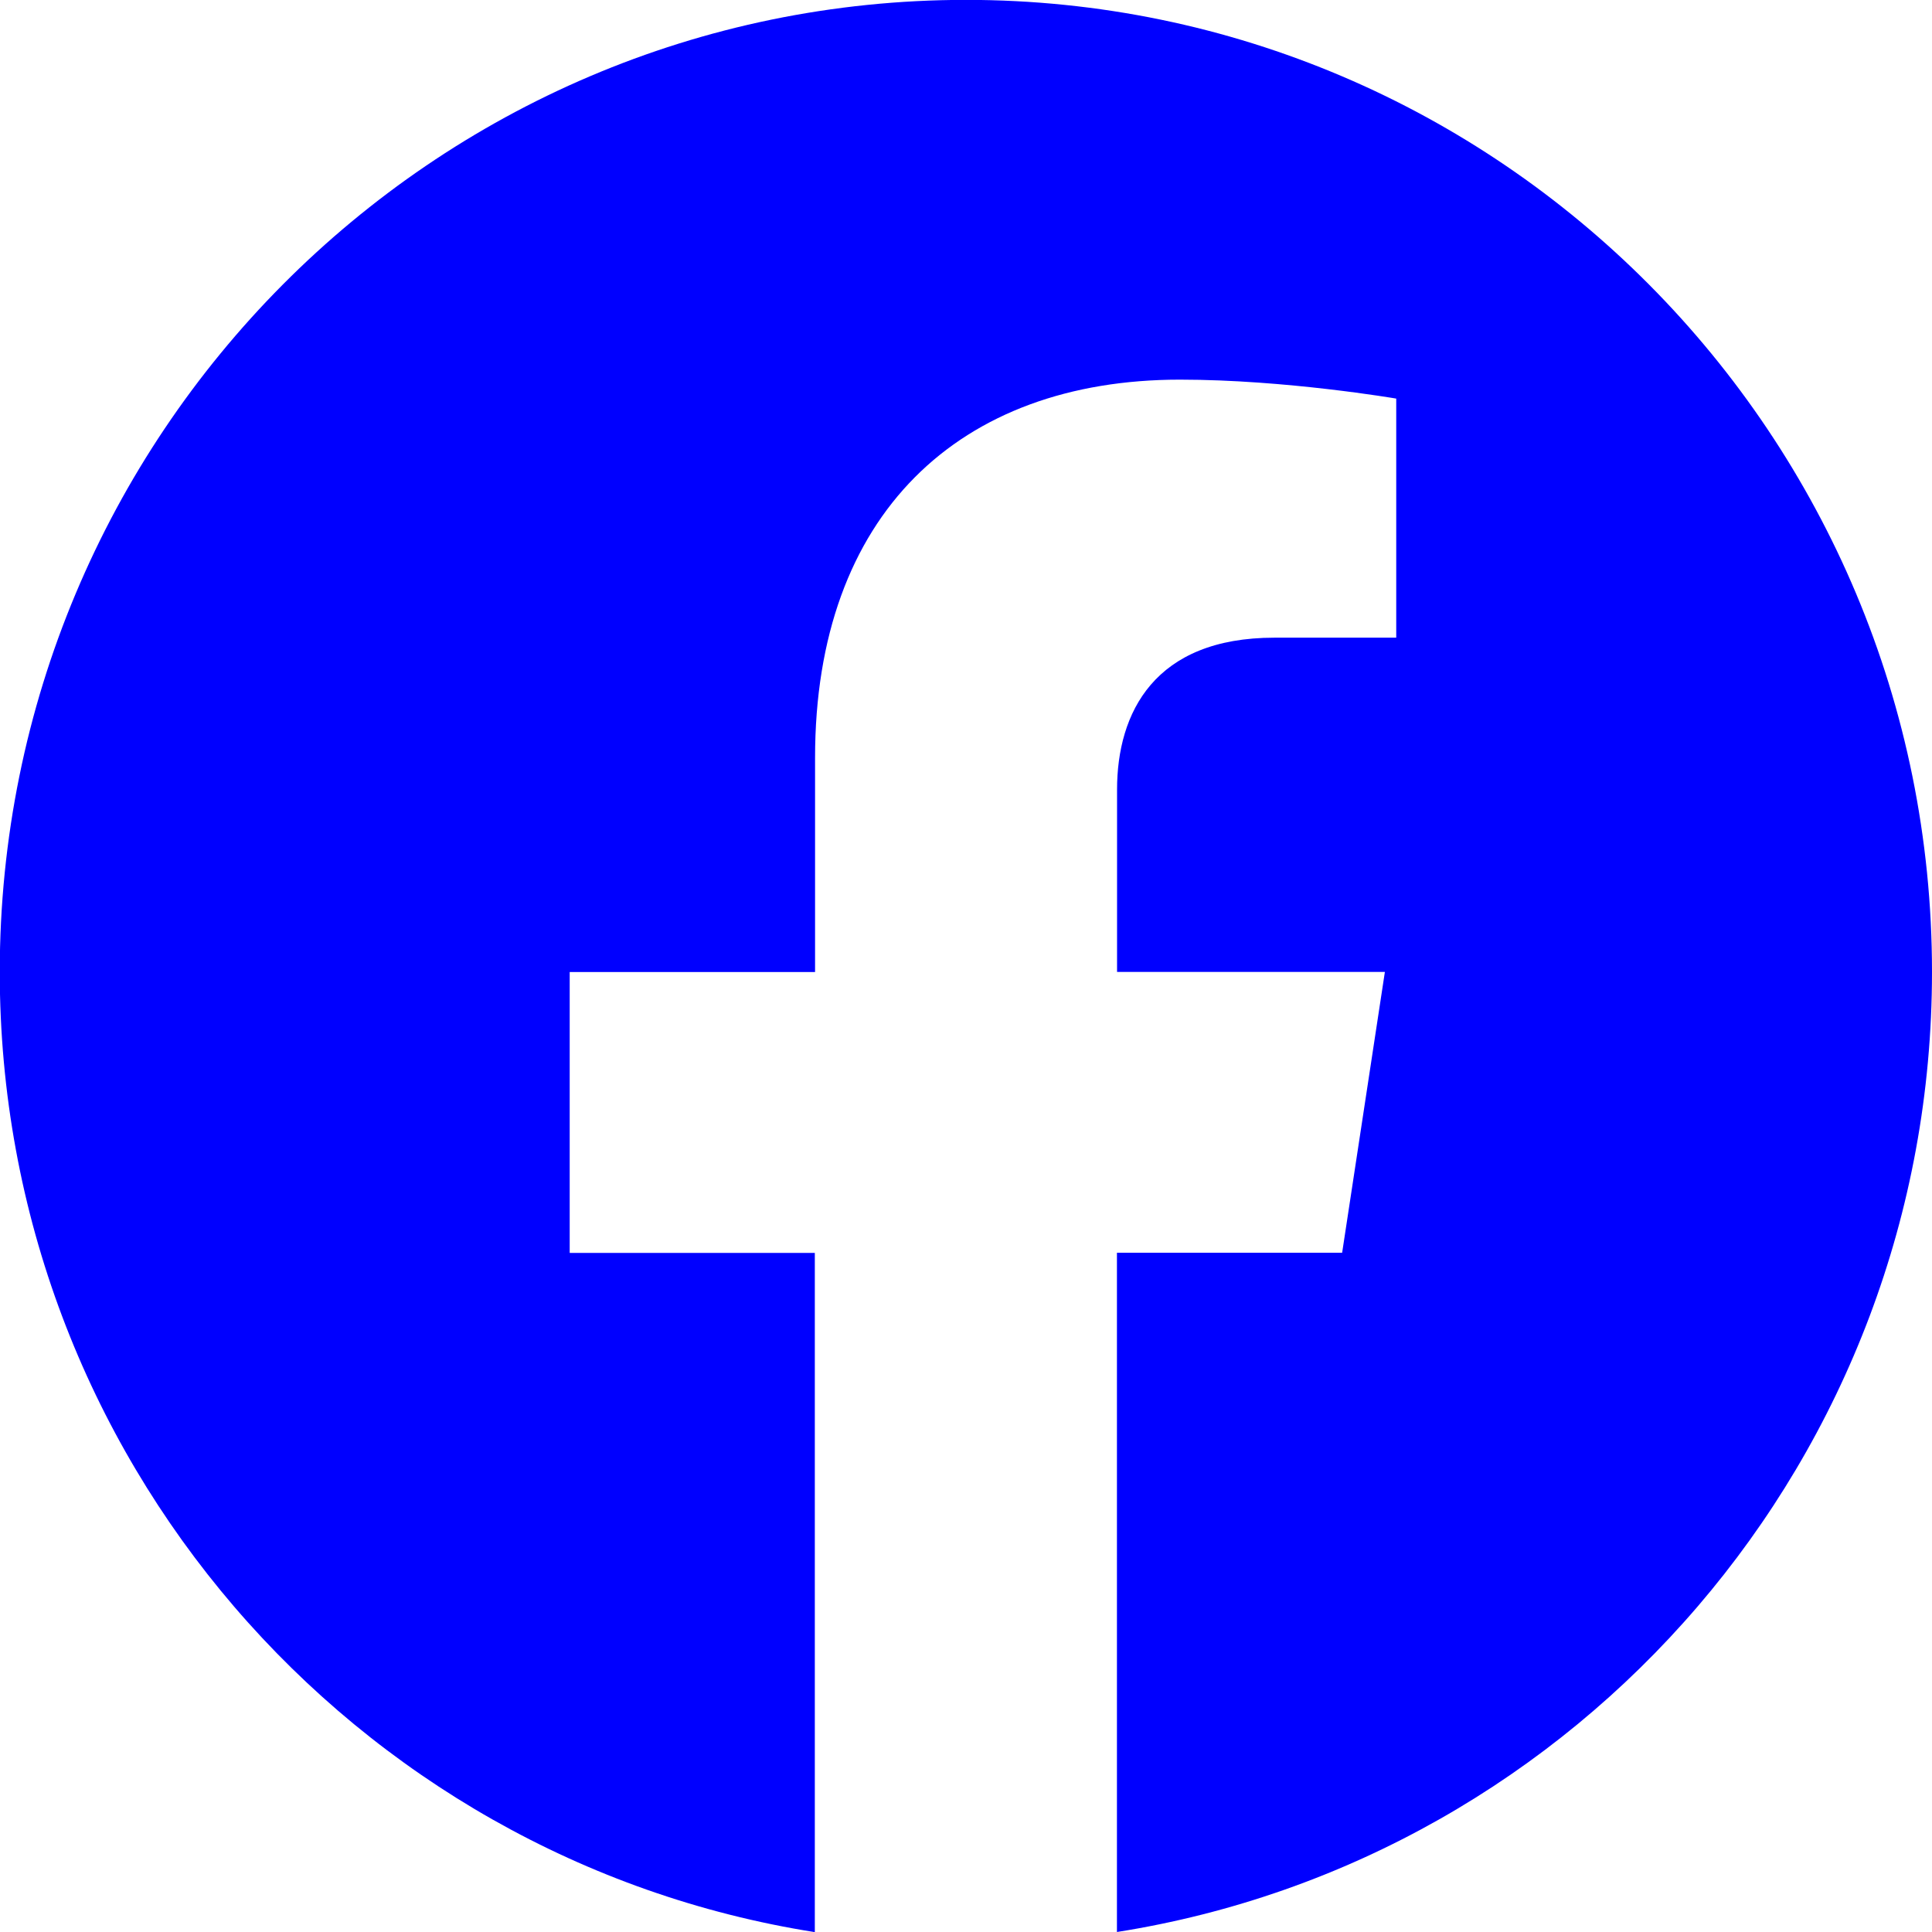
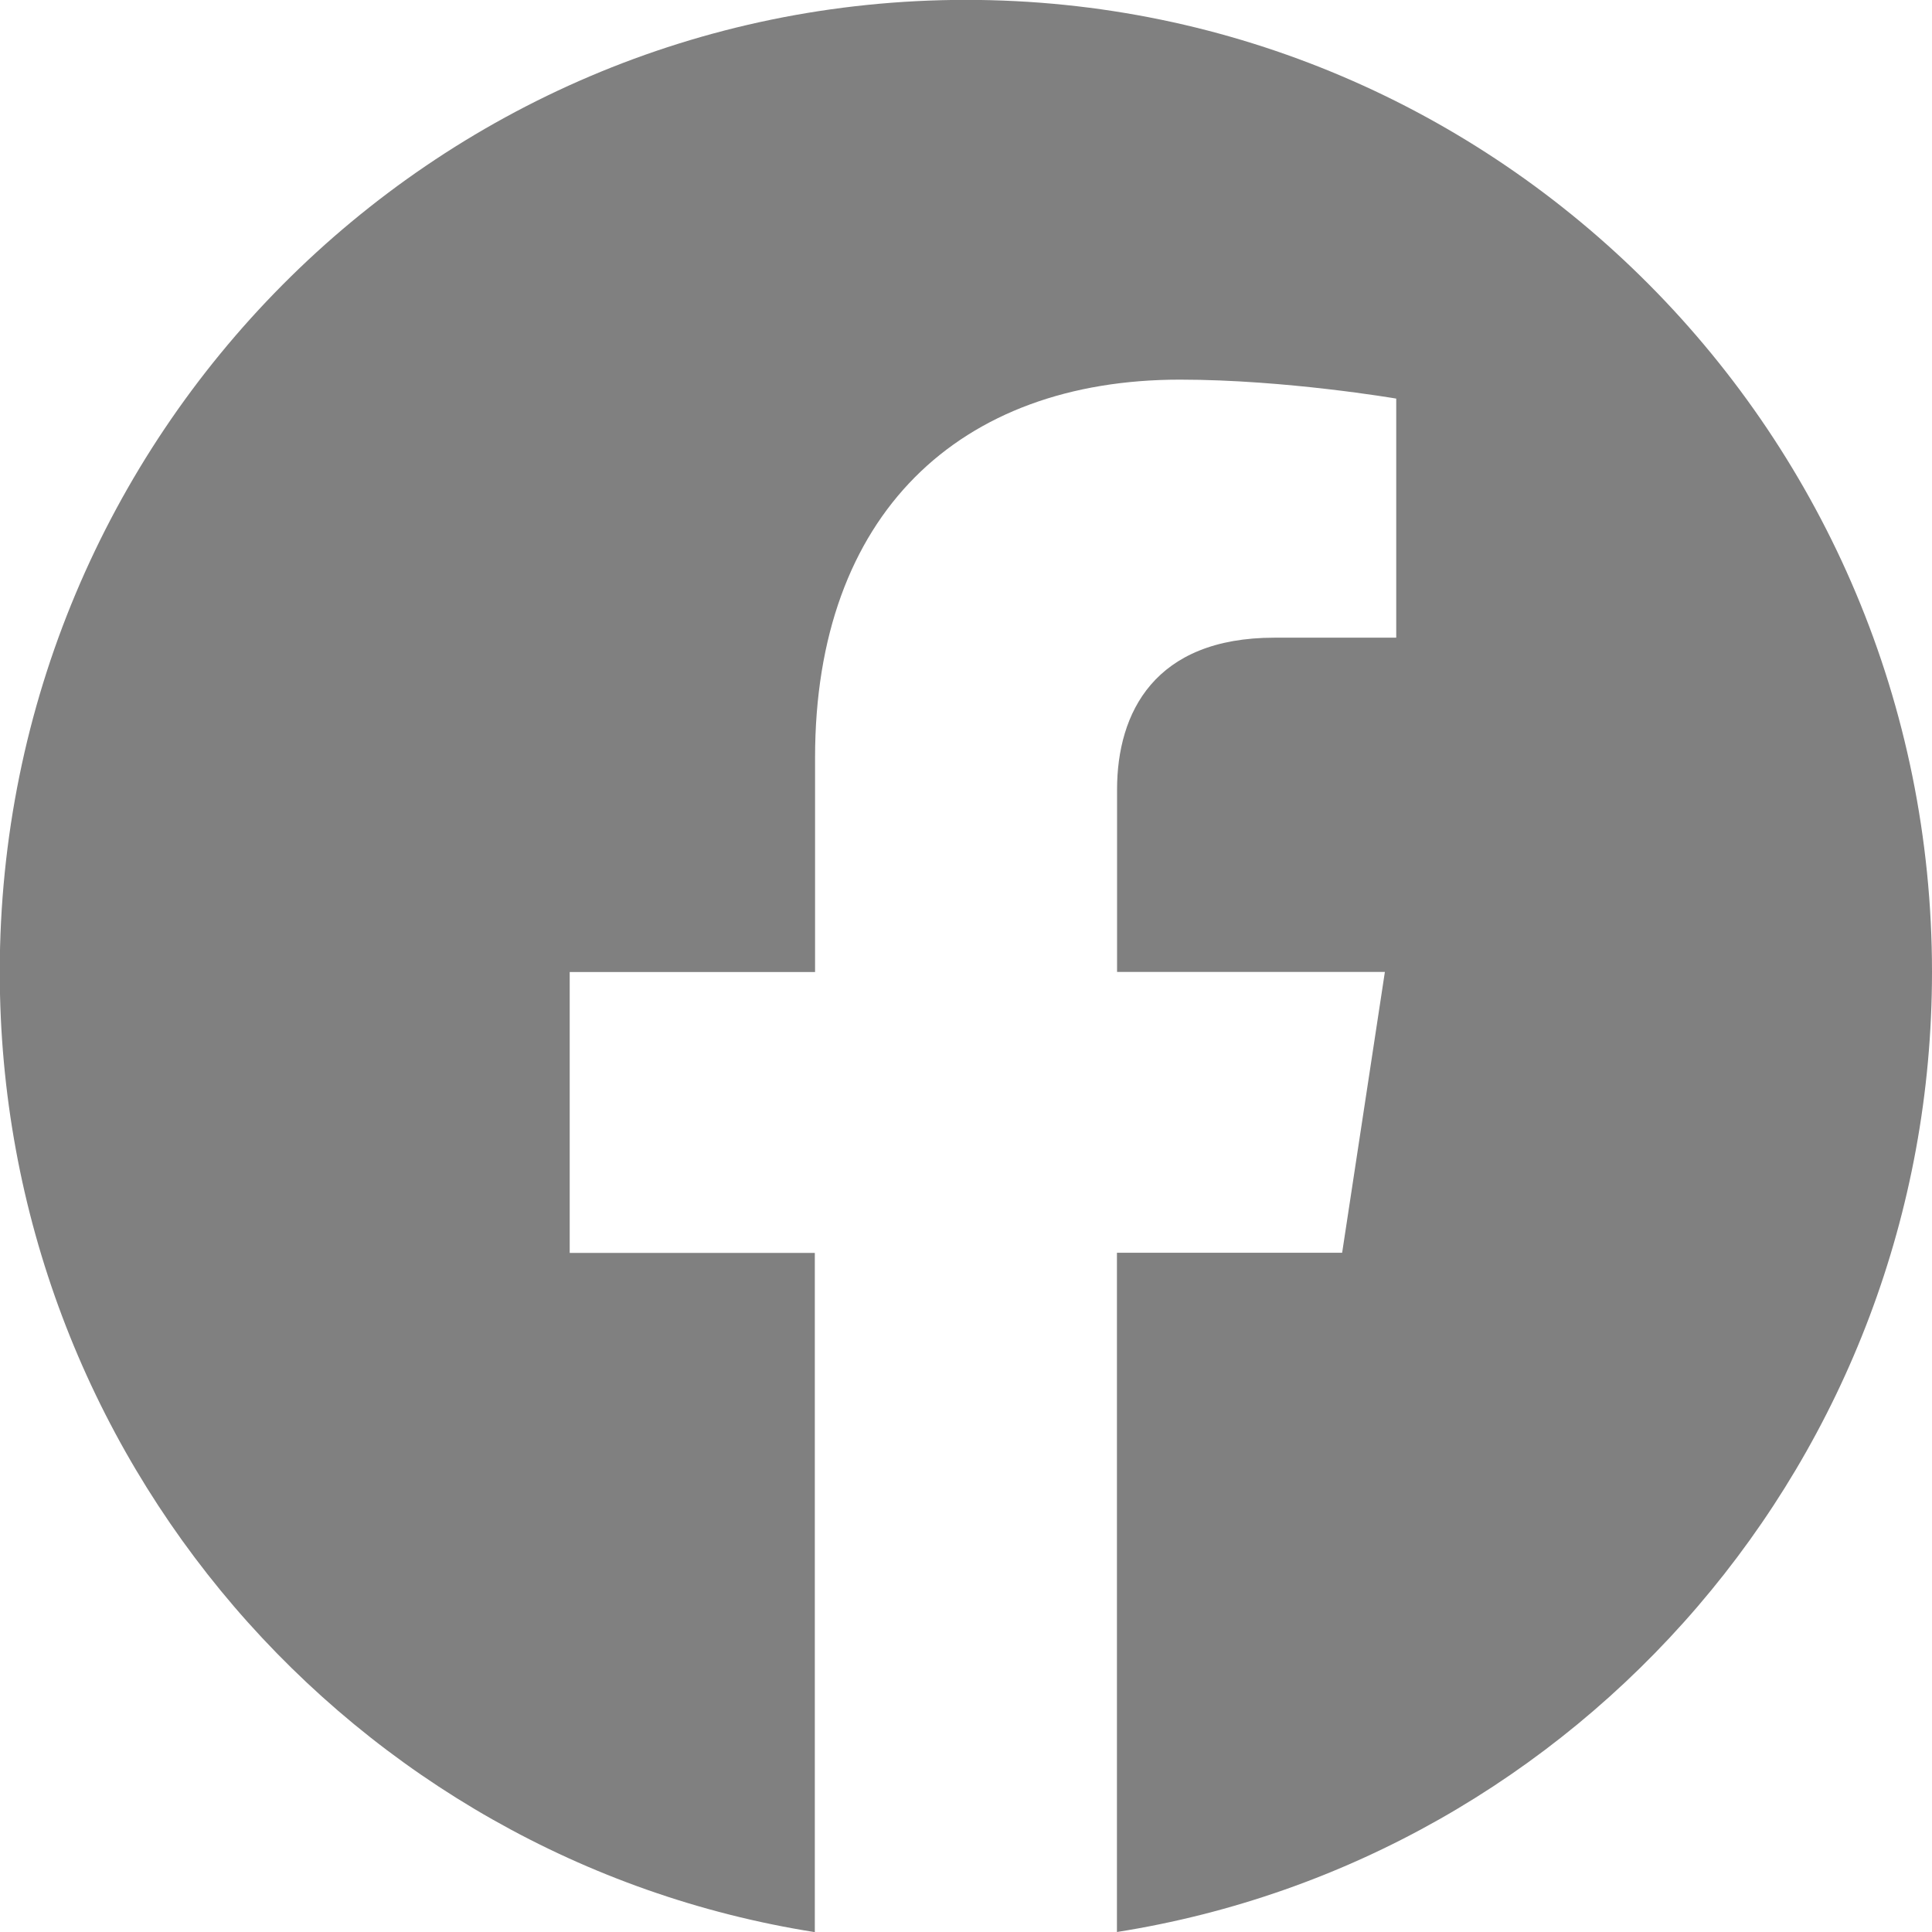
- <svg xmlns="http://www.w3.org/2000/svg" width="16" height="16" fill="blue" class="bi bi-facebook" viewBox="0 0 16 16">
+ <svg xmlns="http://www.w3.org/2000/svg" width="16" height="16" fill="gray" class="bi bi-facebook" viewBox="0 0 16 16">
  <path d="M16 8.049c0-4.446-3.582-8.05-8-8.05C3.58 0-.002 3.603-.002 8.05c0 4.017 2.926 7.347 6.75 7.951v-5.625h-2.03V8.05H6.75V6.275c0-2.017 1.195-3.131 3.022-3.131.876 0 1.791.157 1.791.157v1.98h-1.009c-.993 0-1.303.621-1.303 1.258v1.51h2.218l-.354 2.326H9.25V16c3.824-.604 6.75-3.934 6.75-7.951z" />
</svg>
